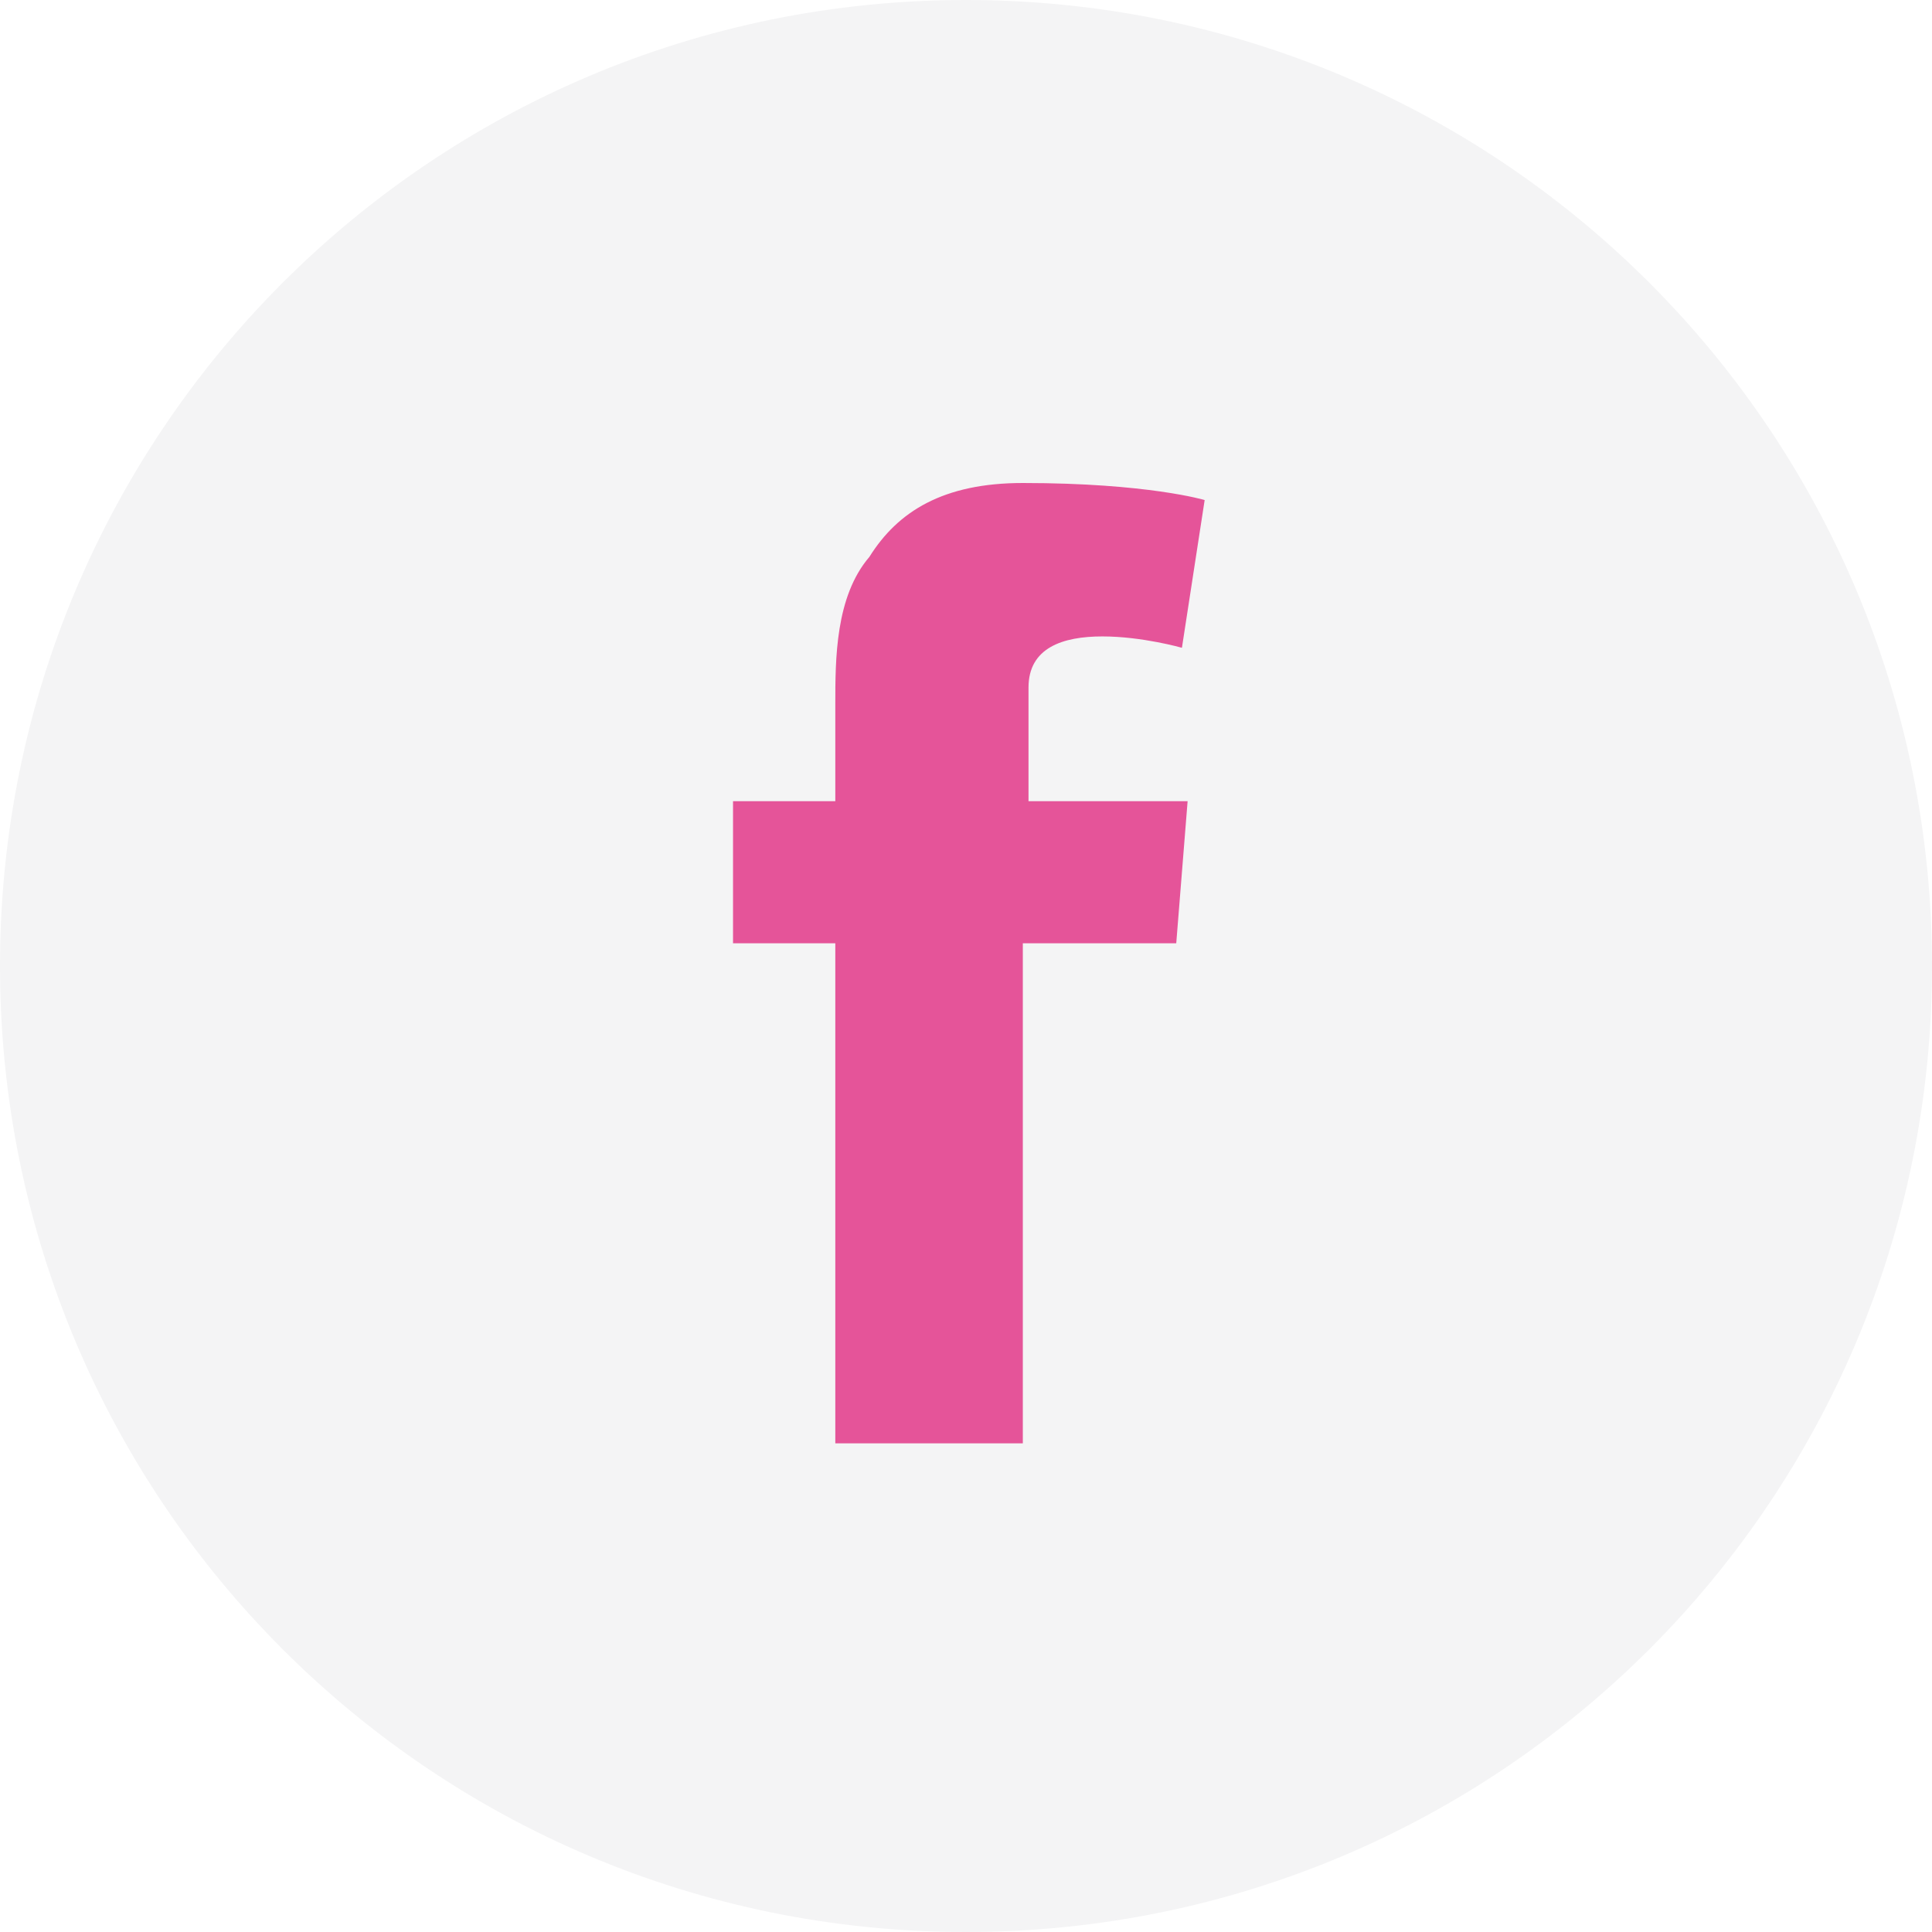
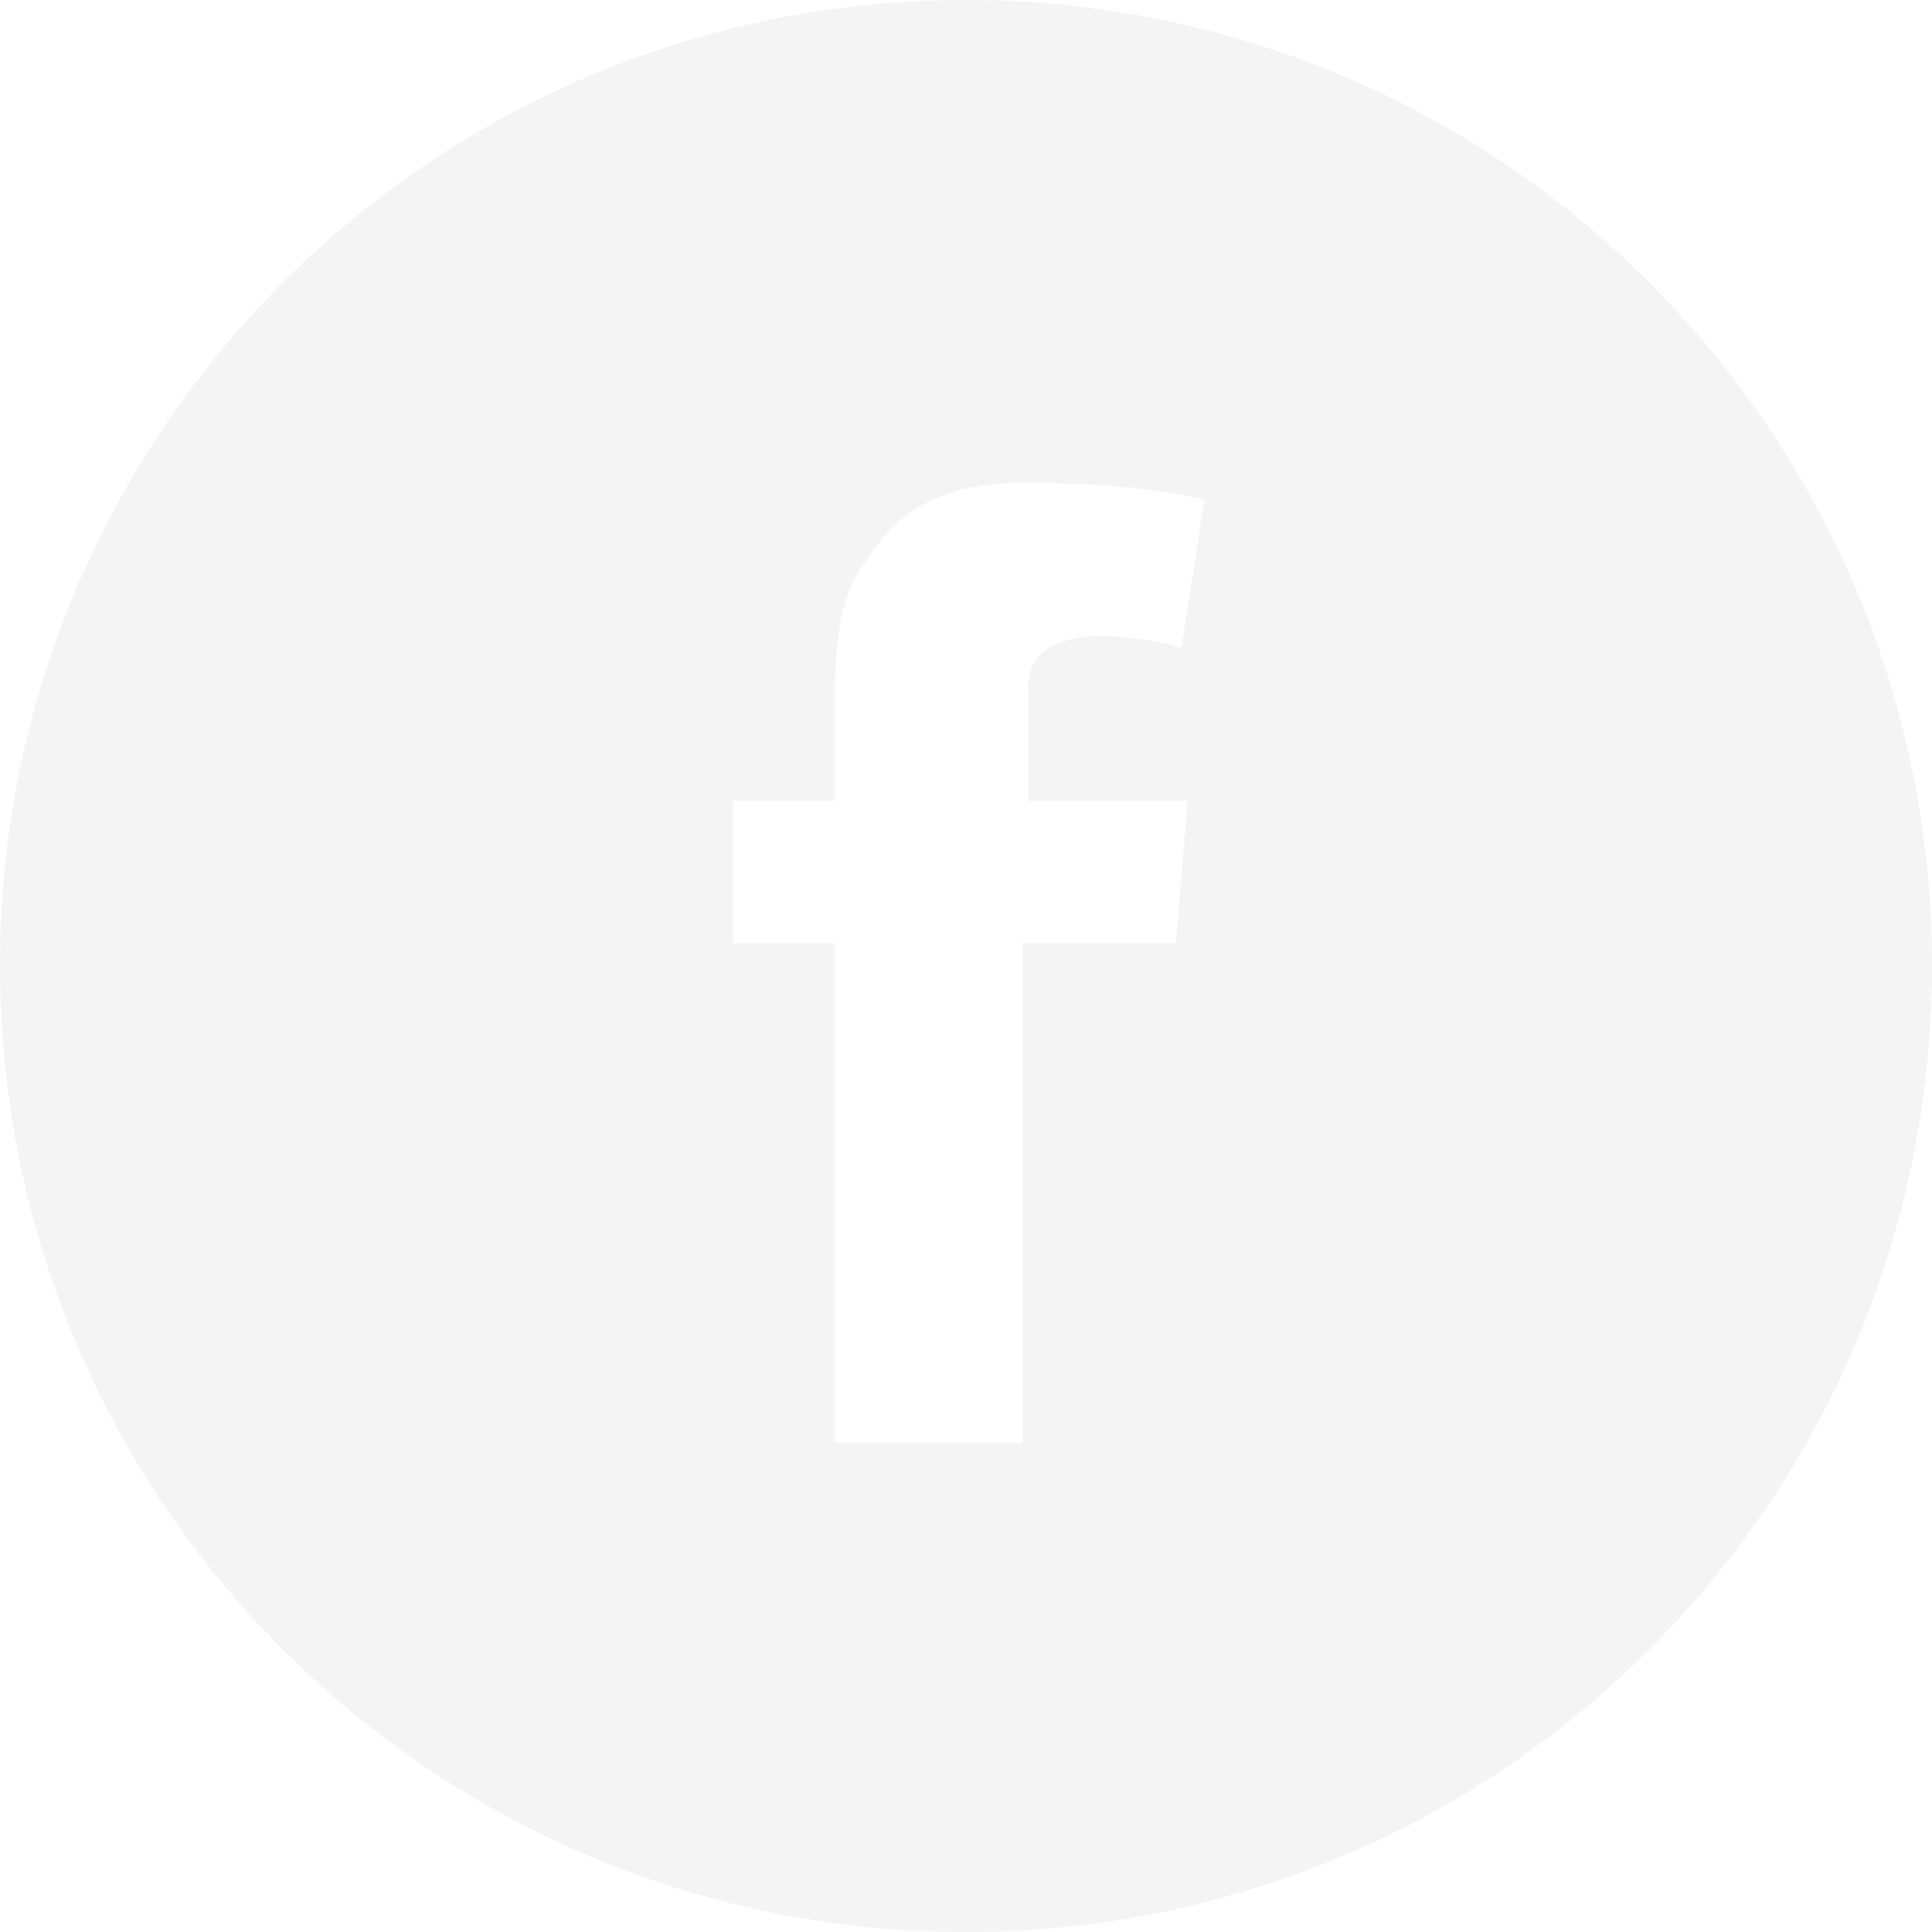
- <svg xmlns="http://www.w3.org/2000/svg" version="1.1" id="Layer_1" x="0px" y="0px" viewBox="0 0 34 34" enable-background="new 0 0 34 34" xml:space="preserve">
-   <path fill="#F4F4F5" d="M17,34c9.4,0,17-7.6,17-17c0-9.4-7.6-17-17-17C7.6,0,0,7.6,0,17C0,26.4,7.6,34,17,34" />
-   <path fill="#E55499" d="M12.9,14.1h1.8v-1.7c0-0.8,0-1.9,0.6-2.6C15.8,9,16.6,8.5,18,8.5c2.2,0,3.2,0.3,3.2,0.3l-0.4,2.6  c0,0-0.7-0.2-1.4-0.2c-0.7,0-1.3,0.2-1.3,0.9v2h2.8l-0.2,2.5H18v8.8h-3.3v-8.8h-1.8V14.1z" />
+ <svg xmlns="http://www.w3.org/2000/svg" version="1.1" id="Layer_1" x="0px" y="0px" viewBox="0 216 792 792" enable-background="new 0 216 792 792" xml:space="preserve">
+   <path fill="#F4F4F5" d="M396,216C177,216,0,393,0,612s177,396,396,396s396-177,396-396S615,216,396,216z M486.8,544.4l-4.7,58.2  h-62.9v205h-76.9v-205h-41.9v-58.2h41.9v-39.6c0-18.6,0-44.3,14-60.6c11.6-18.6,30.3-30.3,62.9-30.3c51.2,0,74.5,7,74.5,7l-9.3,60.6  c0,0-16.3-4.7-32.6-4.7c-16.3,0-30.3,4.7-30.3,21v46.6H486.8z" />
</svg>
